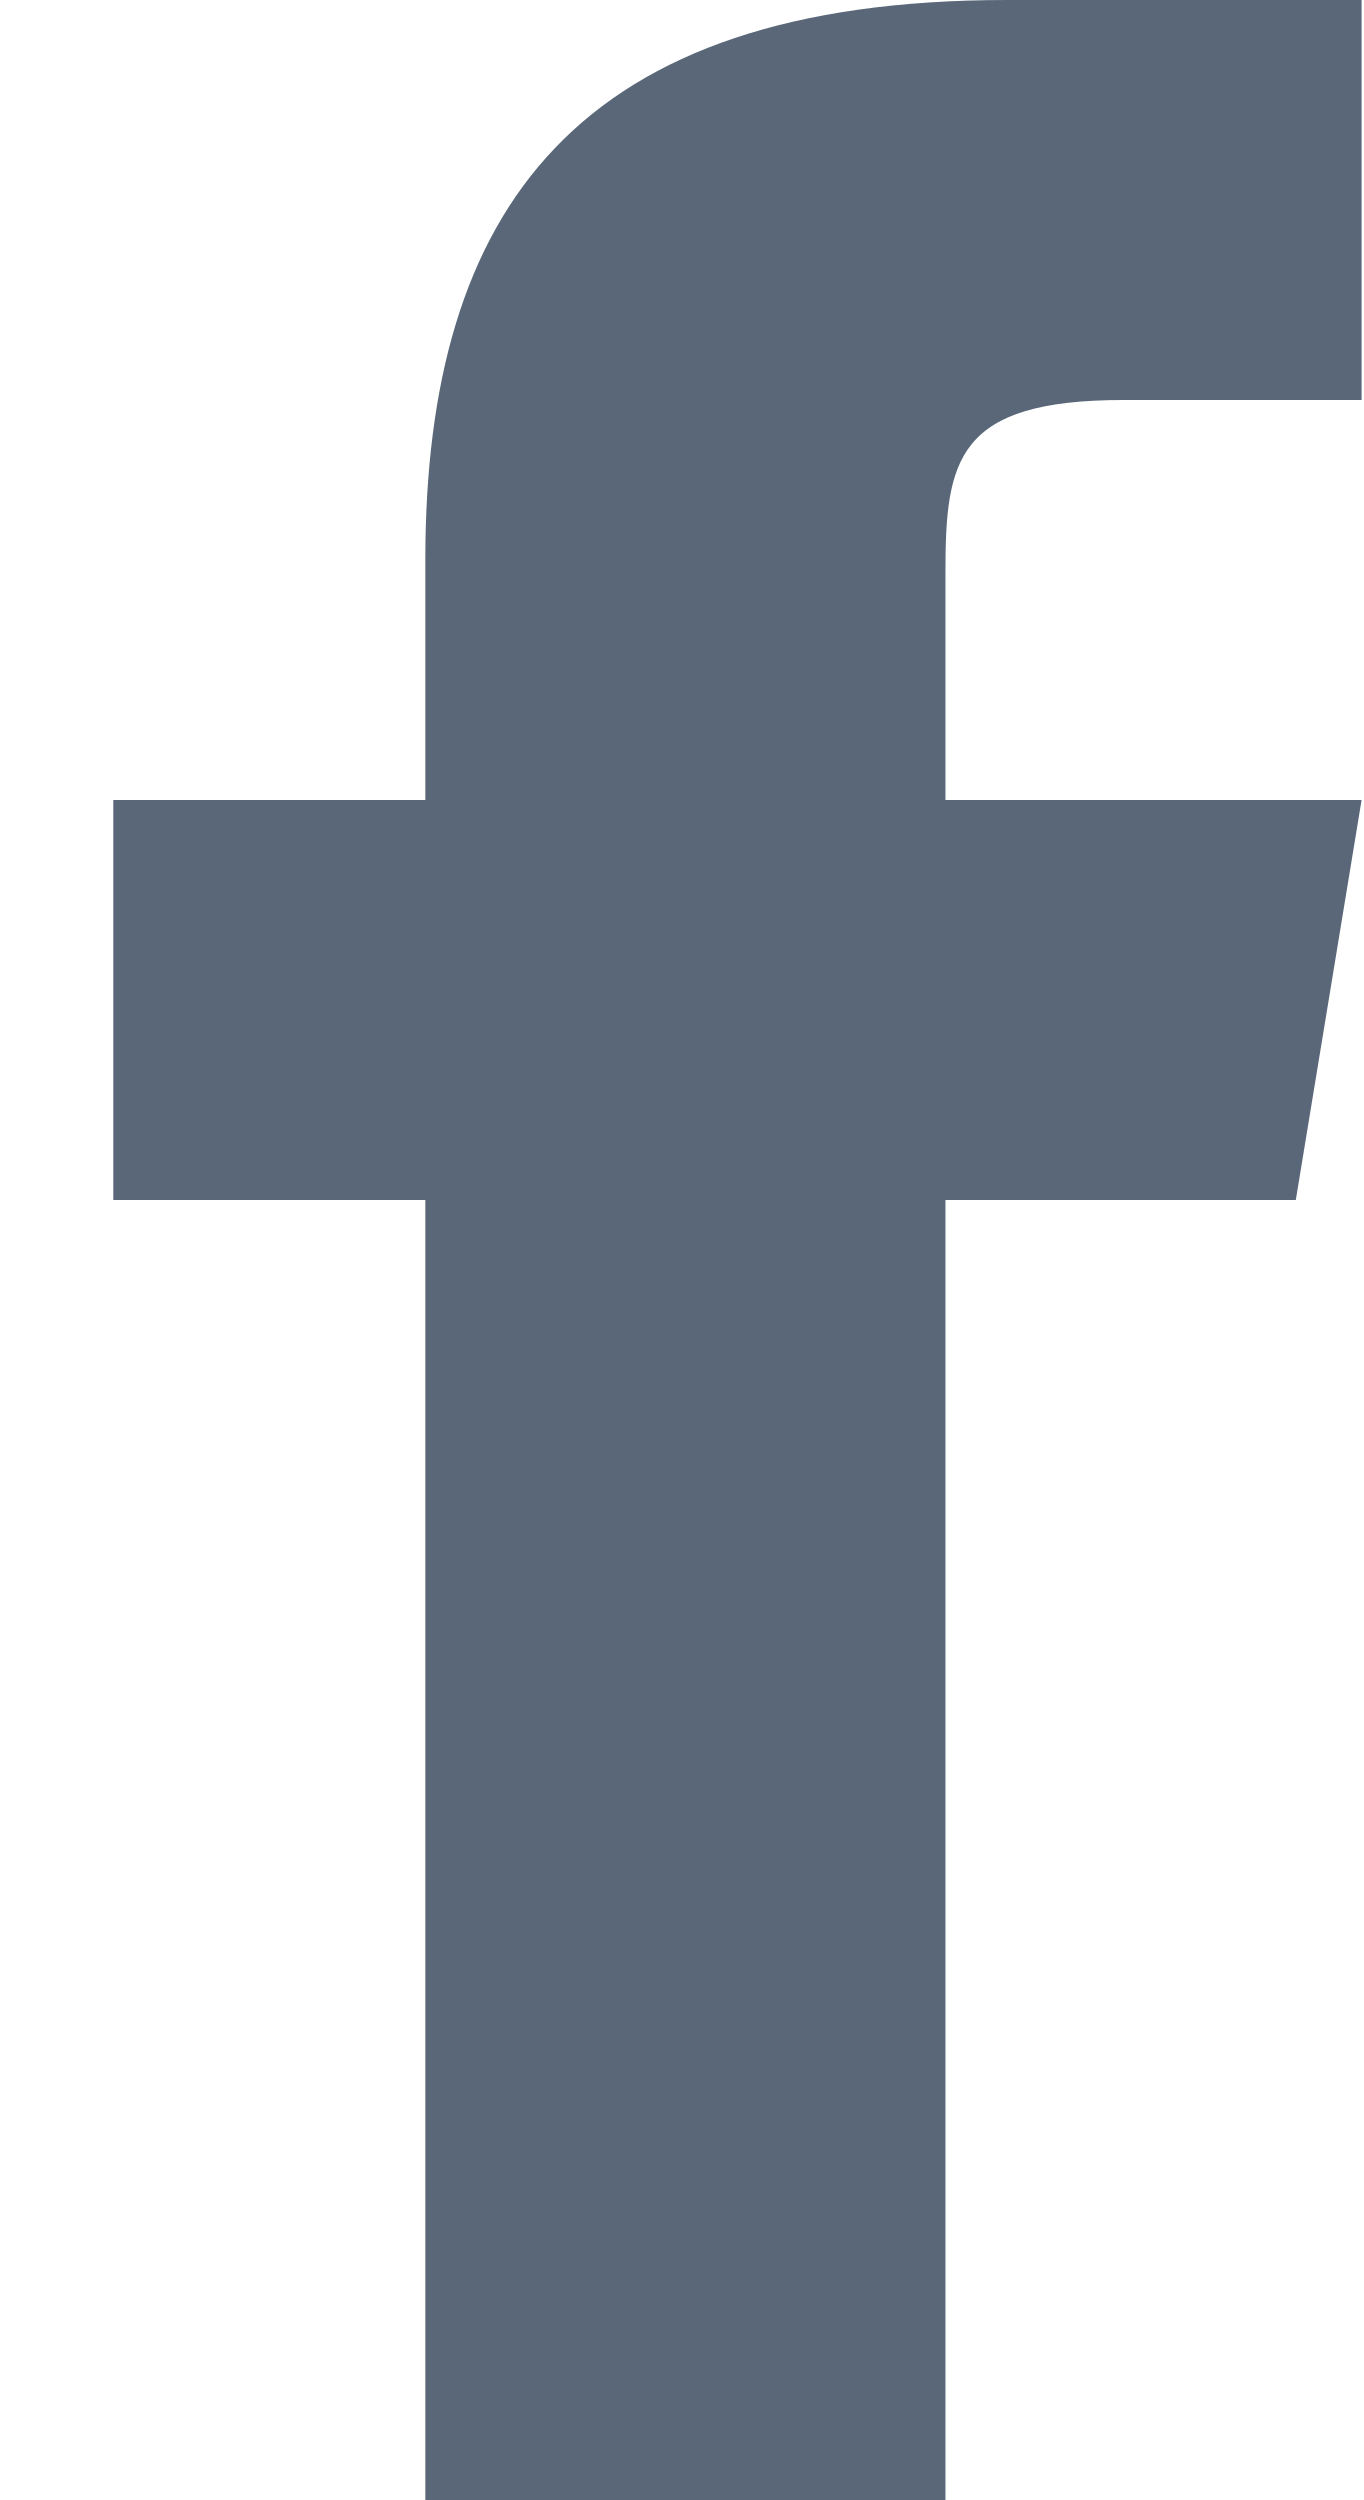
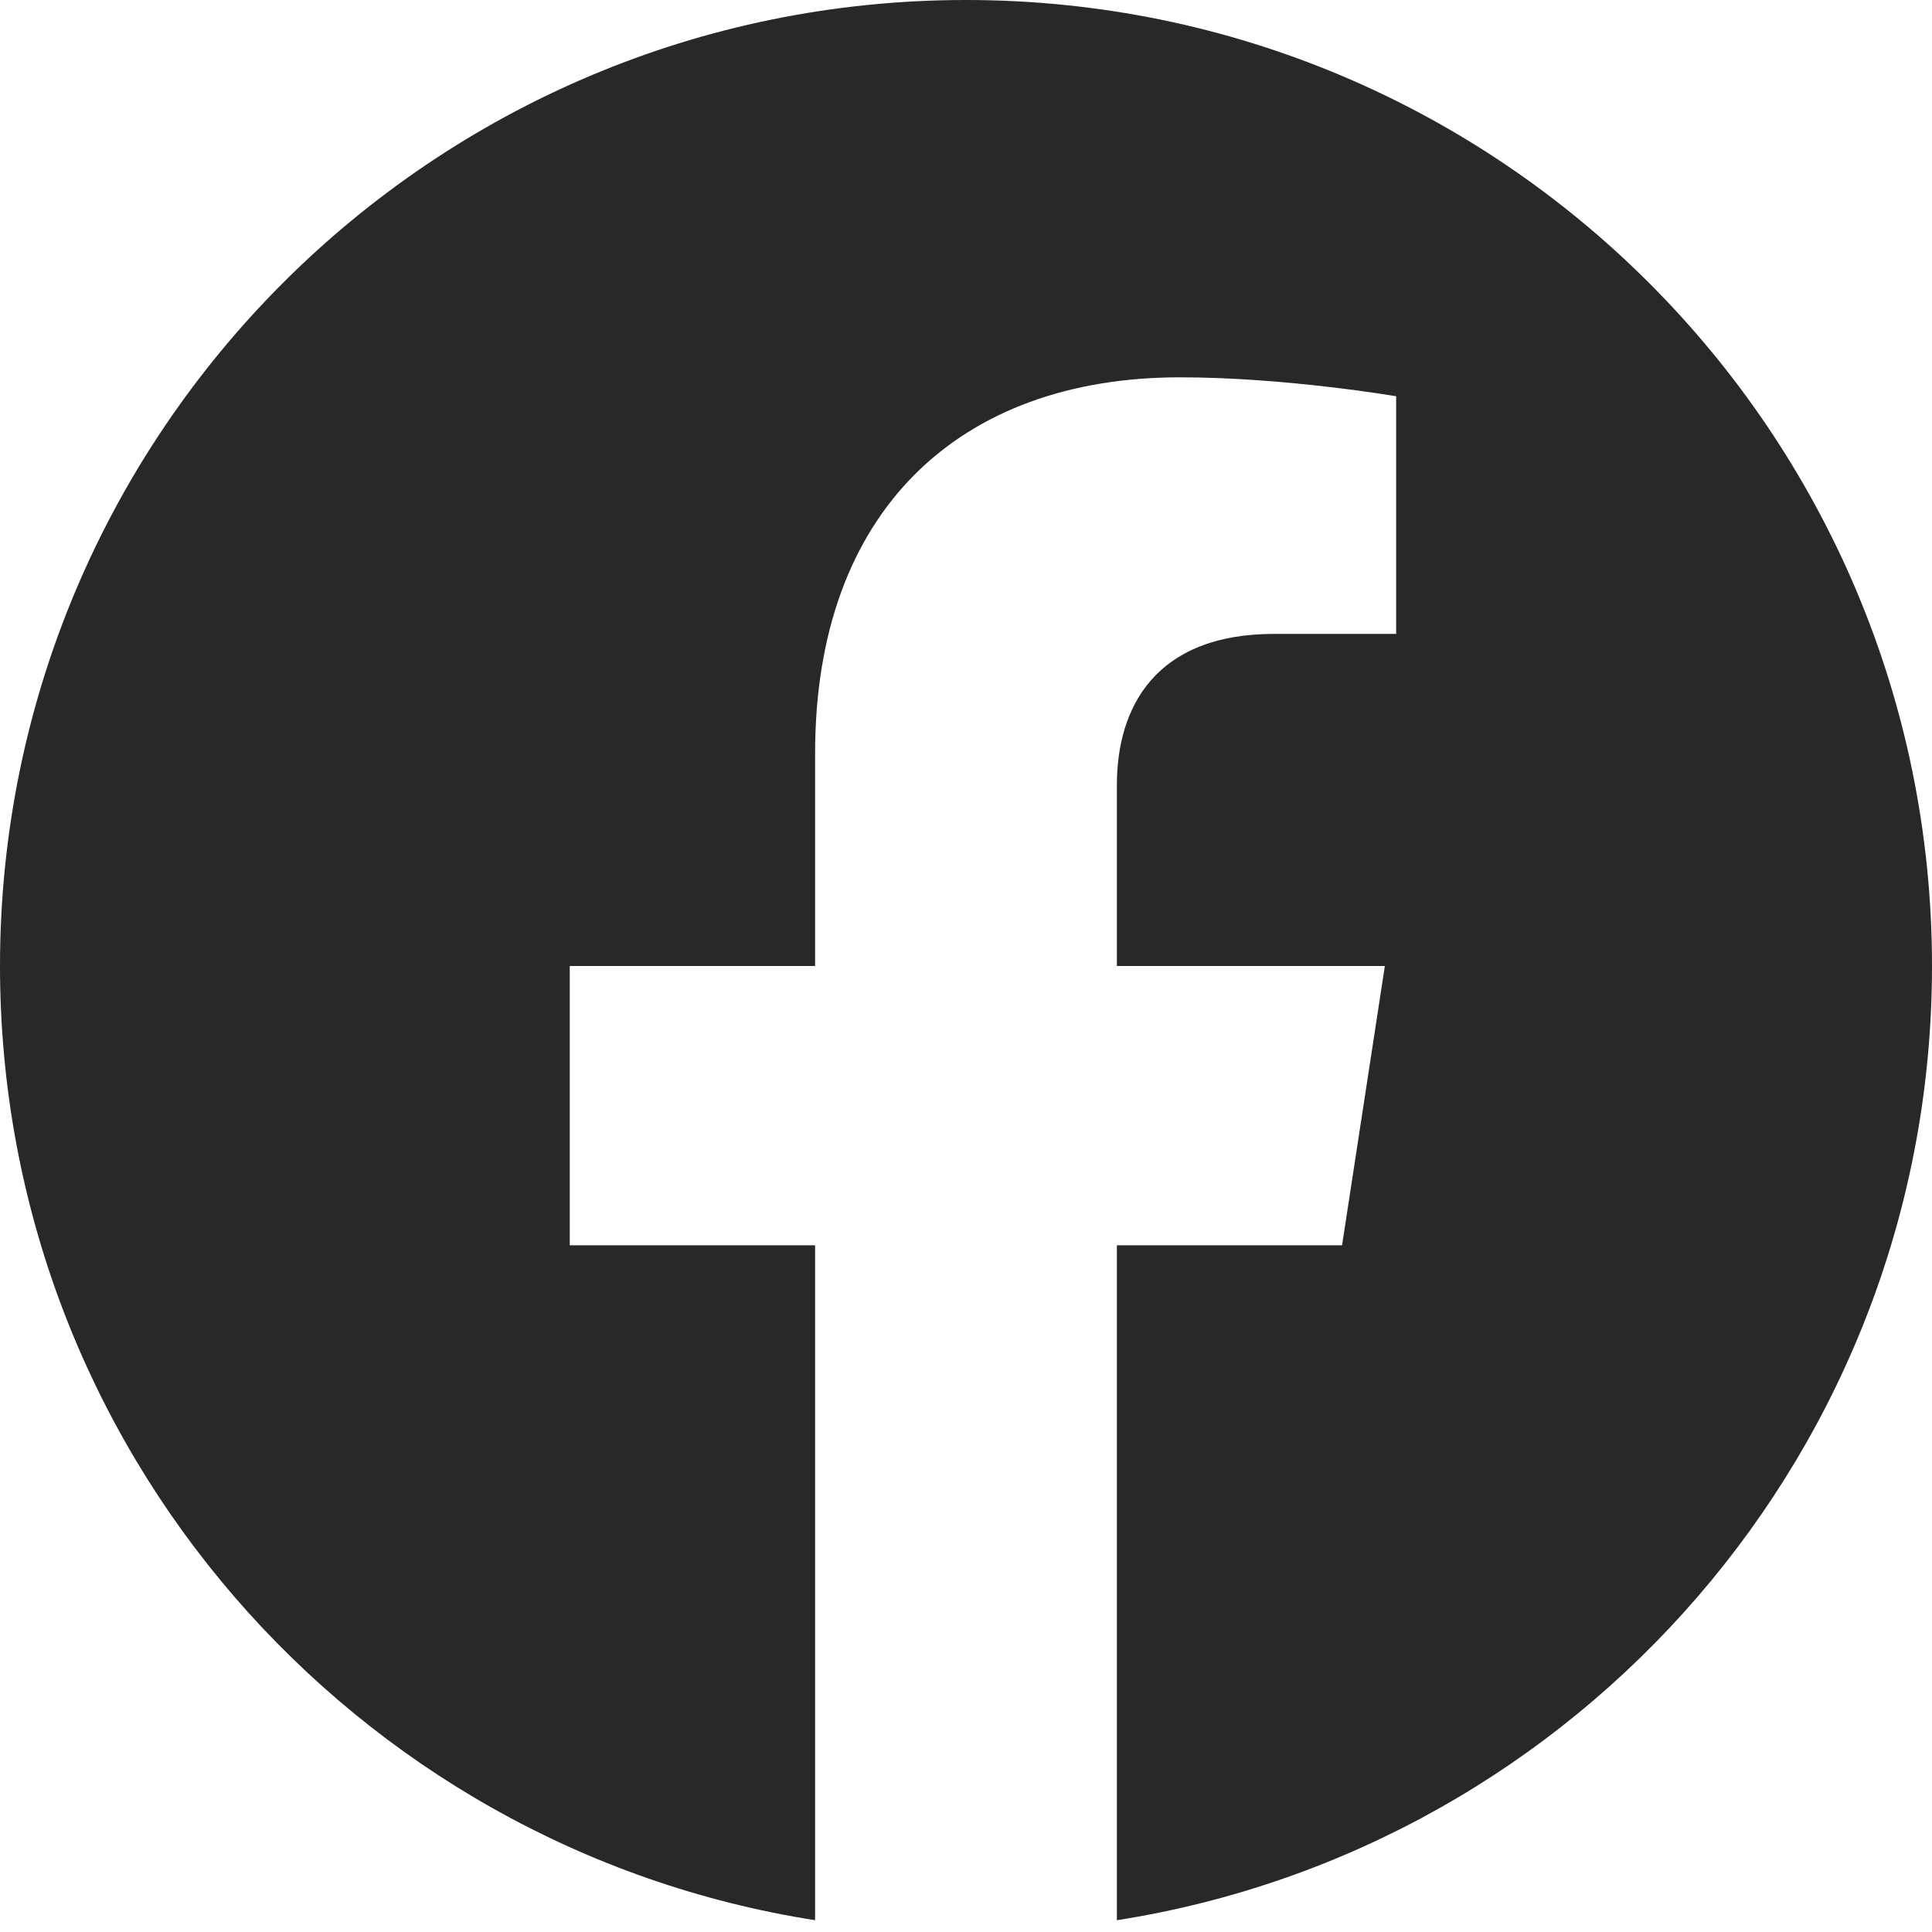
- <svg xmlns="http://www.w3.org/2000/svg" width="12" height="22" viewBox="0 0 12 22" fill="none">
-   <path d="M11.403 10.56H8.32V22H3.743V10.56H0.997V7.04H3.743V4.919C3.745 1.832 5.079 0 8.862 0H11.982V3.52H9.888C8.415 3.52 8.32 4.048 8.32 5.036V7.04H11.982L11.403 10.56Z" fill="#596778" />
+ <svg xmlns="http://www.w3.org/2000/svg" width="20" height="20" viewBox="0 0 20 20" fill="none">
+   <path d="M20 10C20 4.477 15.523 0 10 0C4.477 0 0 4.477 0 10C0 14.991 3.657 19.128 8.438 19.878V12.891H5.898V10H8.438V7.797C8.438 5.291 9.93 3.906 12.215 3.906C13.308 3.906 14.453 4.102 14.453 4.102V6.562H13.192C11.95 6.562 11.562 7.333 11.562 8.125V10H14.336L13.893 12.891H11.562V19.878C16.343 19.128 20 14.991 20 10Z" fill="#282828" />
</svg>
